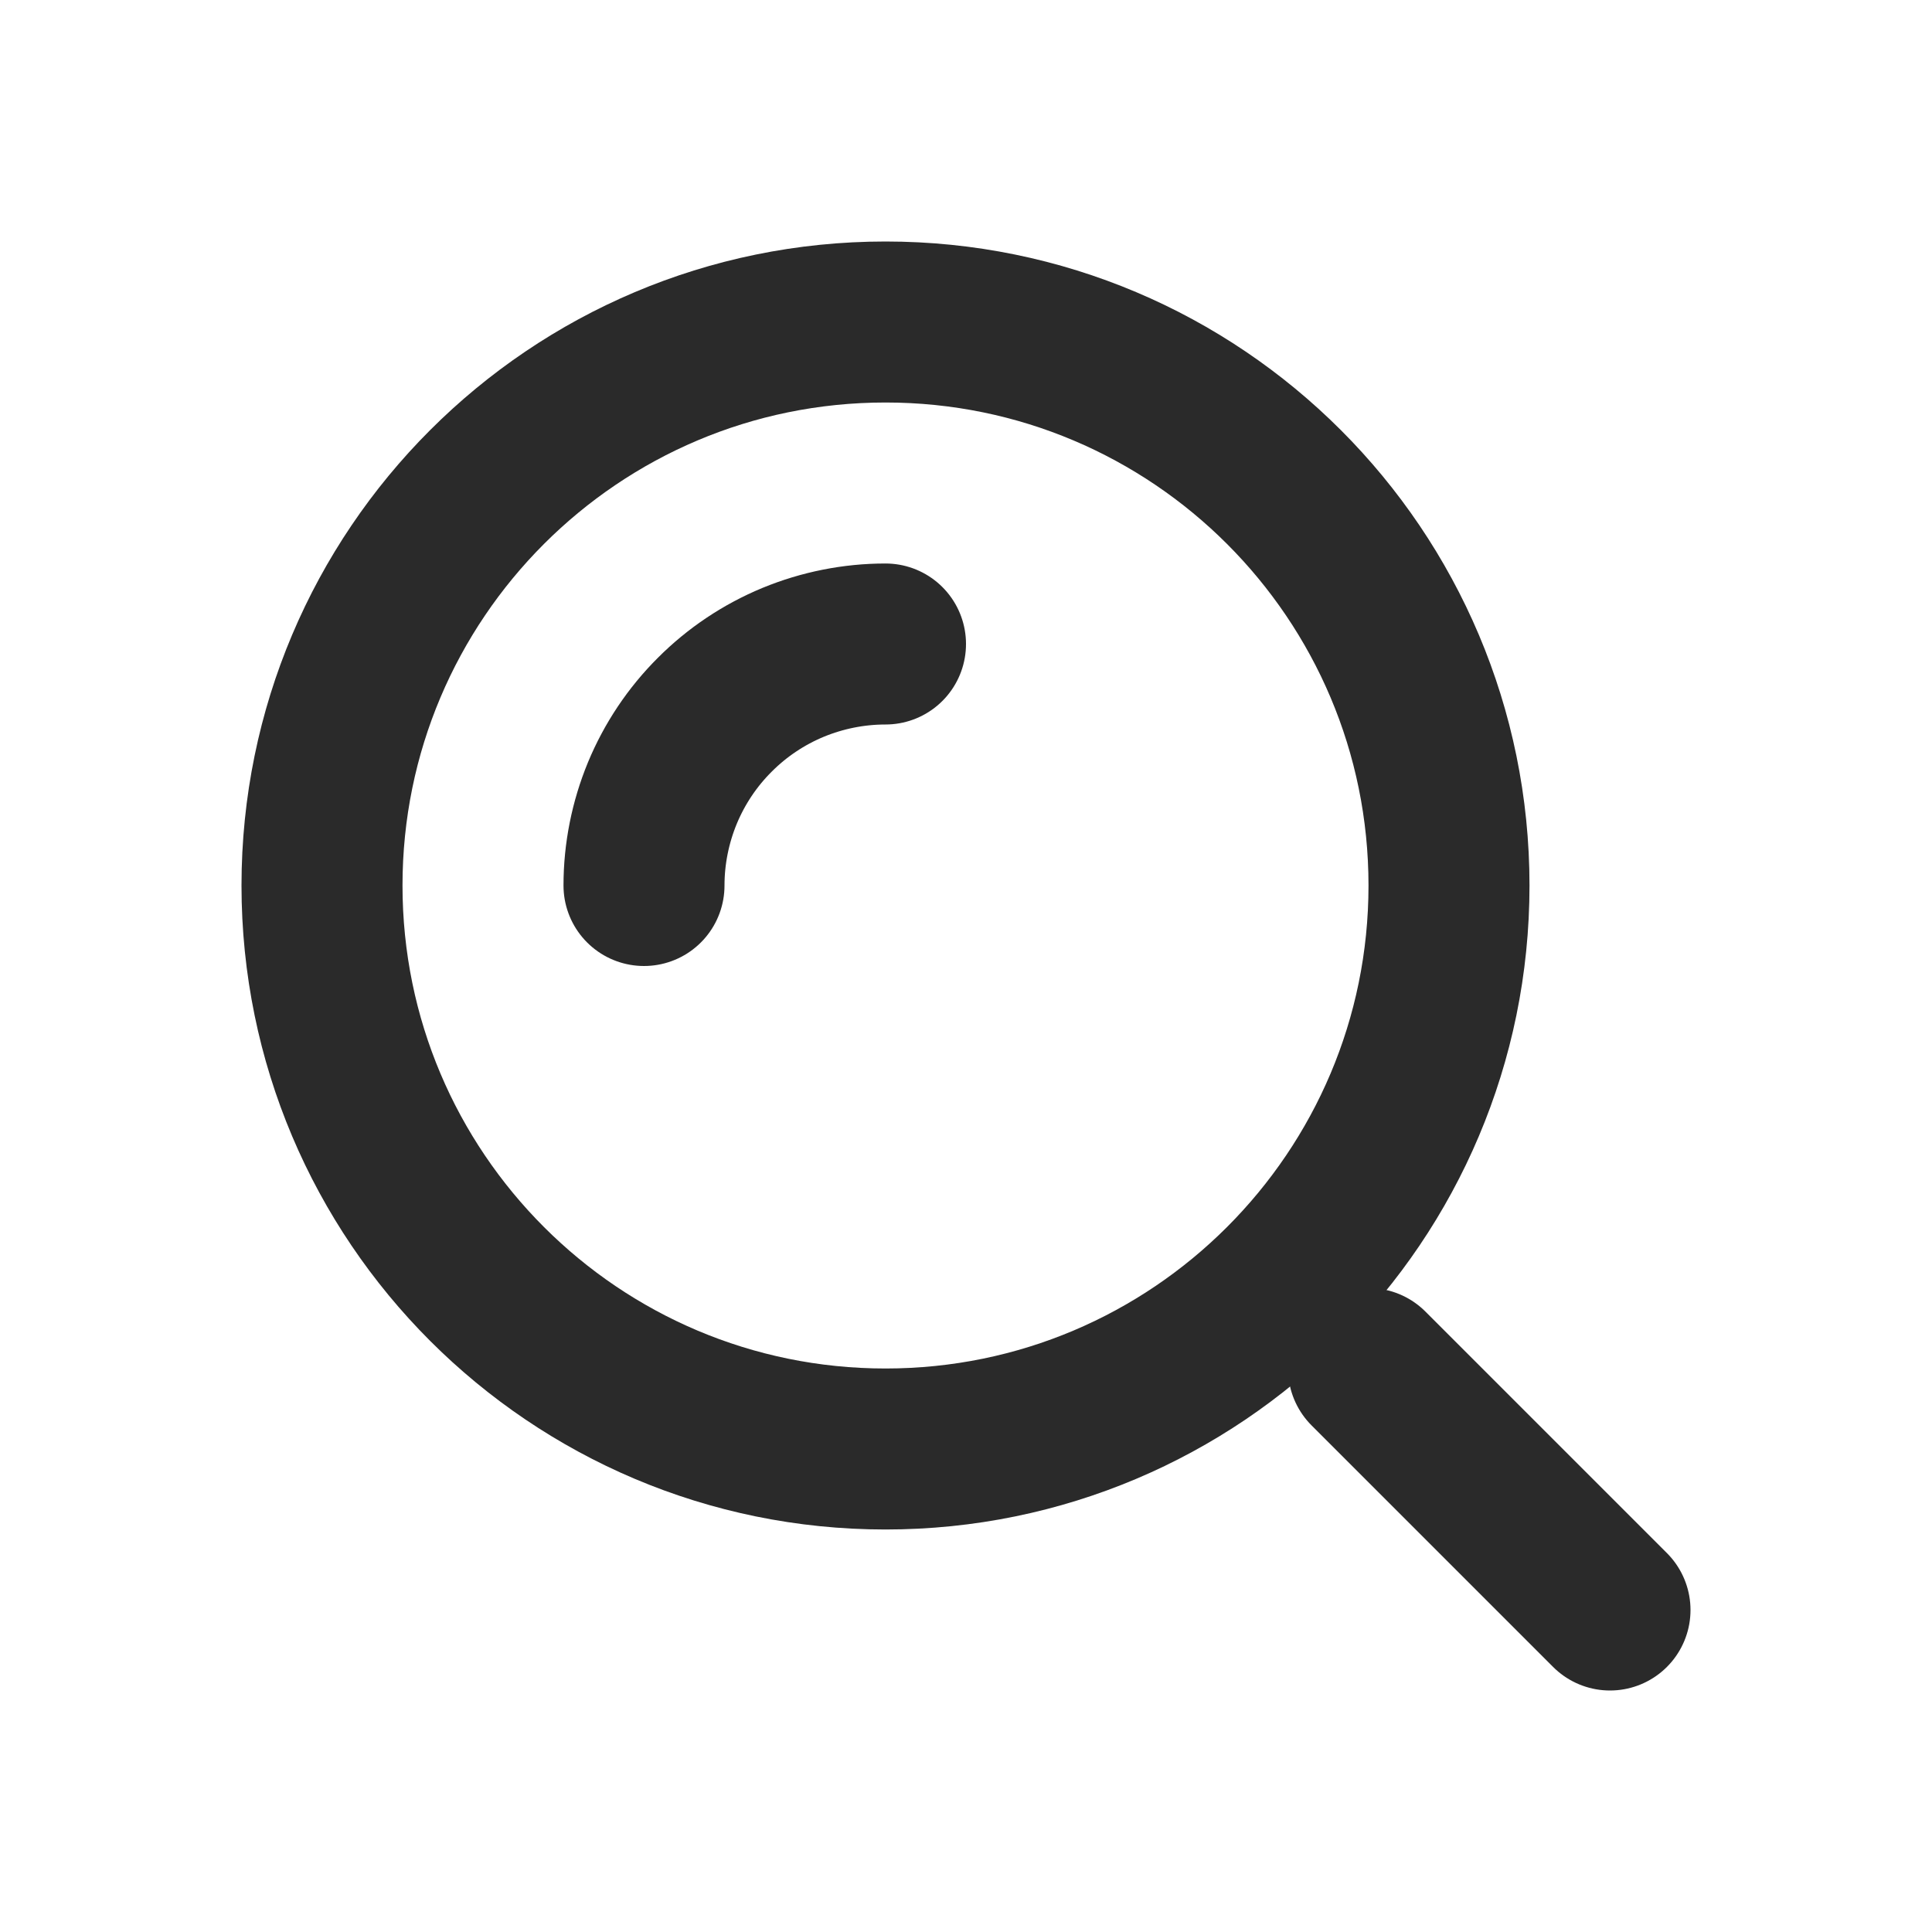
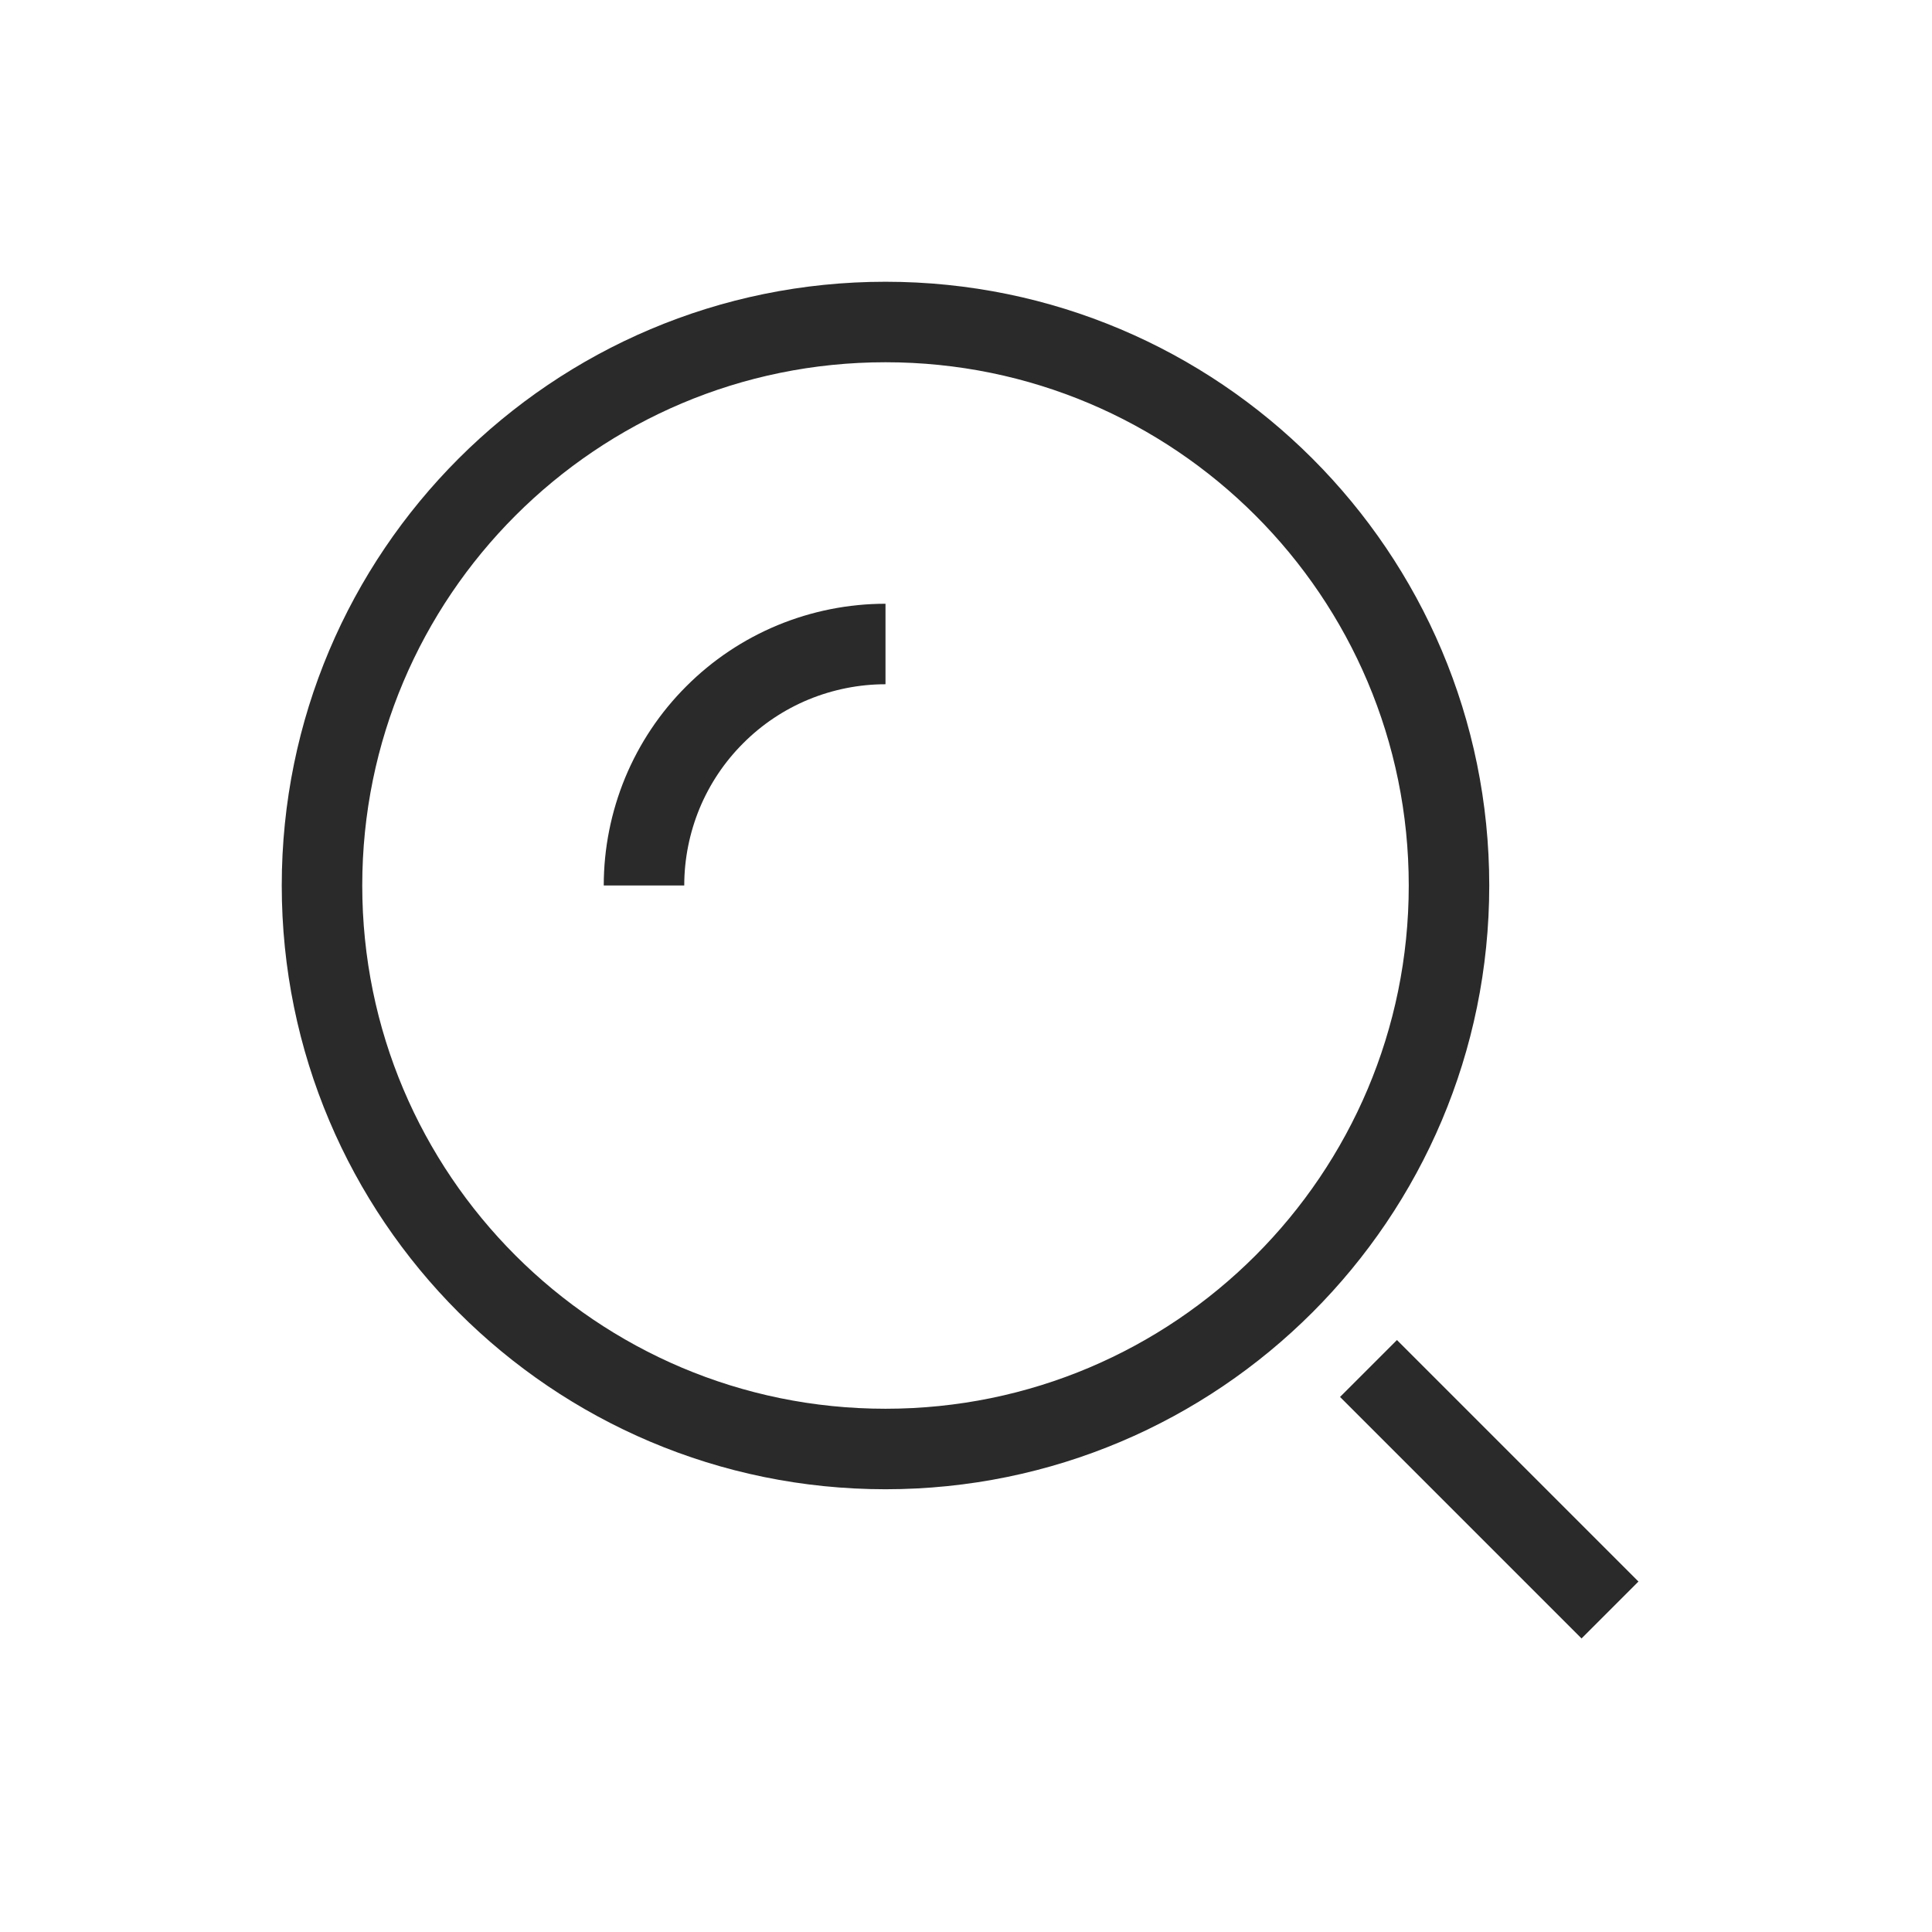
<svg xmlns="http://www.w3.org/2000/svg" width="24" height="24" viewBox="0 0 24 24" fill="none">
-   <circle cx="11" cy="11" r="7" stroke="#2A2A2A" stroke-width="2" />
-   <path d="M11 8C10.606 8 10.216 8.078 9.852 8.228C9.488 8.379 9.157 8.6 8.879 8.879C8.6 9.157 8.379 9.488 8.228 9.852C8.078 10.216 8 10.606 8 11" stroke="#2A2A2A" stroke-width="2" stroke-linecap="round" />
-   <path d="M20 20L17 17" stroke="#2A2A2A" stroke-width="2" stroke-linecap="round" />
+   <circle cx="11" cy="11" r="7" stroke="#2A2A2A" strokeWidth="2" />
+   <path d="M11 8C10.606 8 10.216 8.078 9.852 8.228C9.488 8.379 9.157 8.6 8.879 8.879C8.6 9.157 8.379 9.488 8.228 9.852C8.078 10.216 8 10.606 8 11" stroke="#2A2A2A" strokeWidth="2" strokeLinecap="round" />
+   <path d="M20 20L17 17" stroke="#2A2A2A" strokeWidth="2" strokeLinecap="round" />
</svg>
